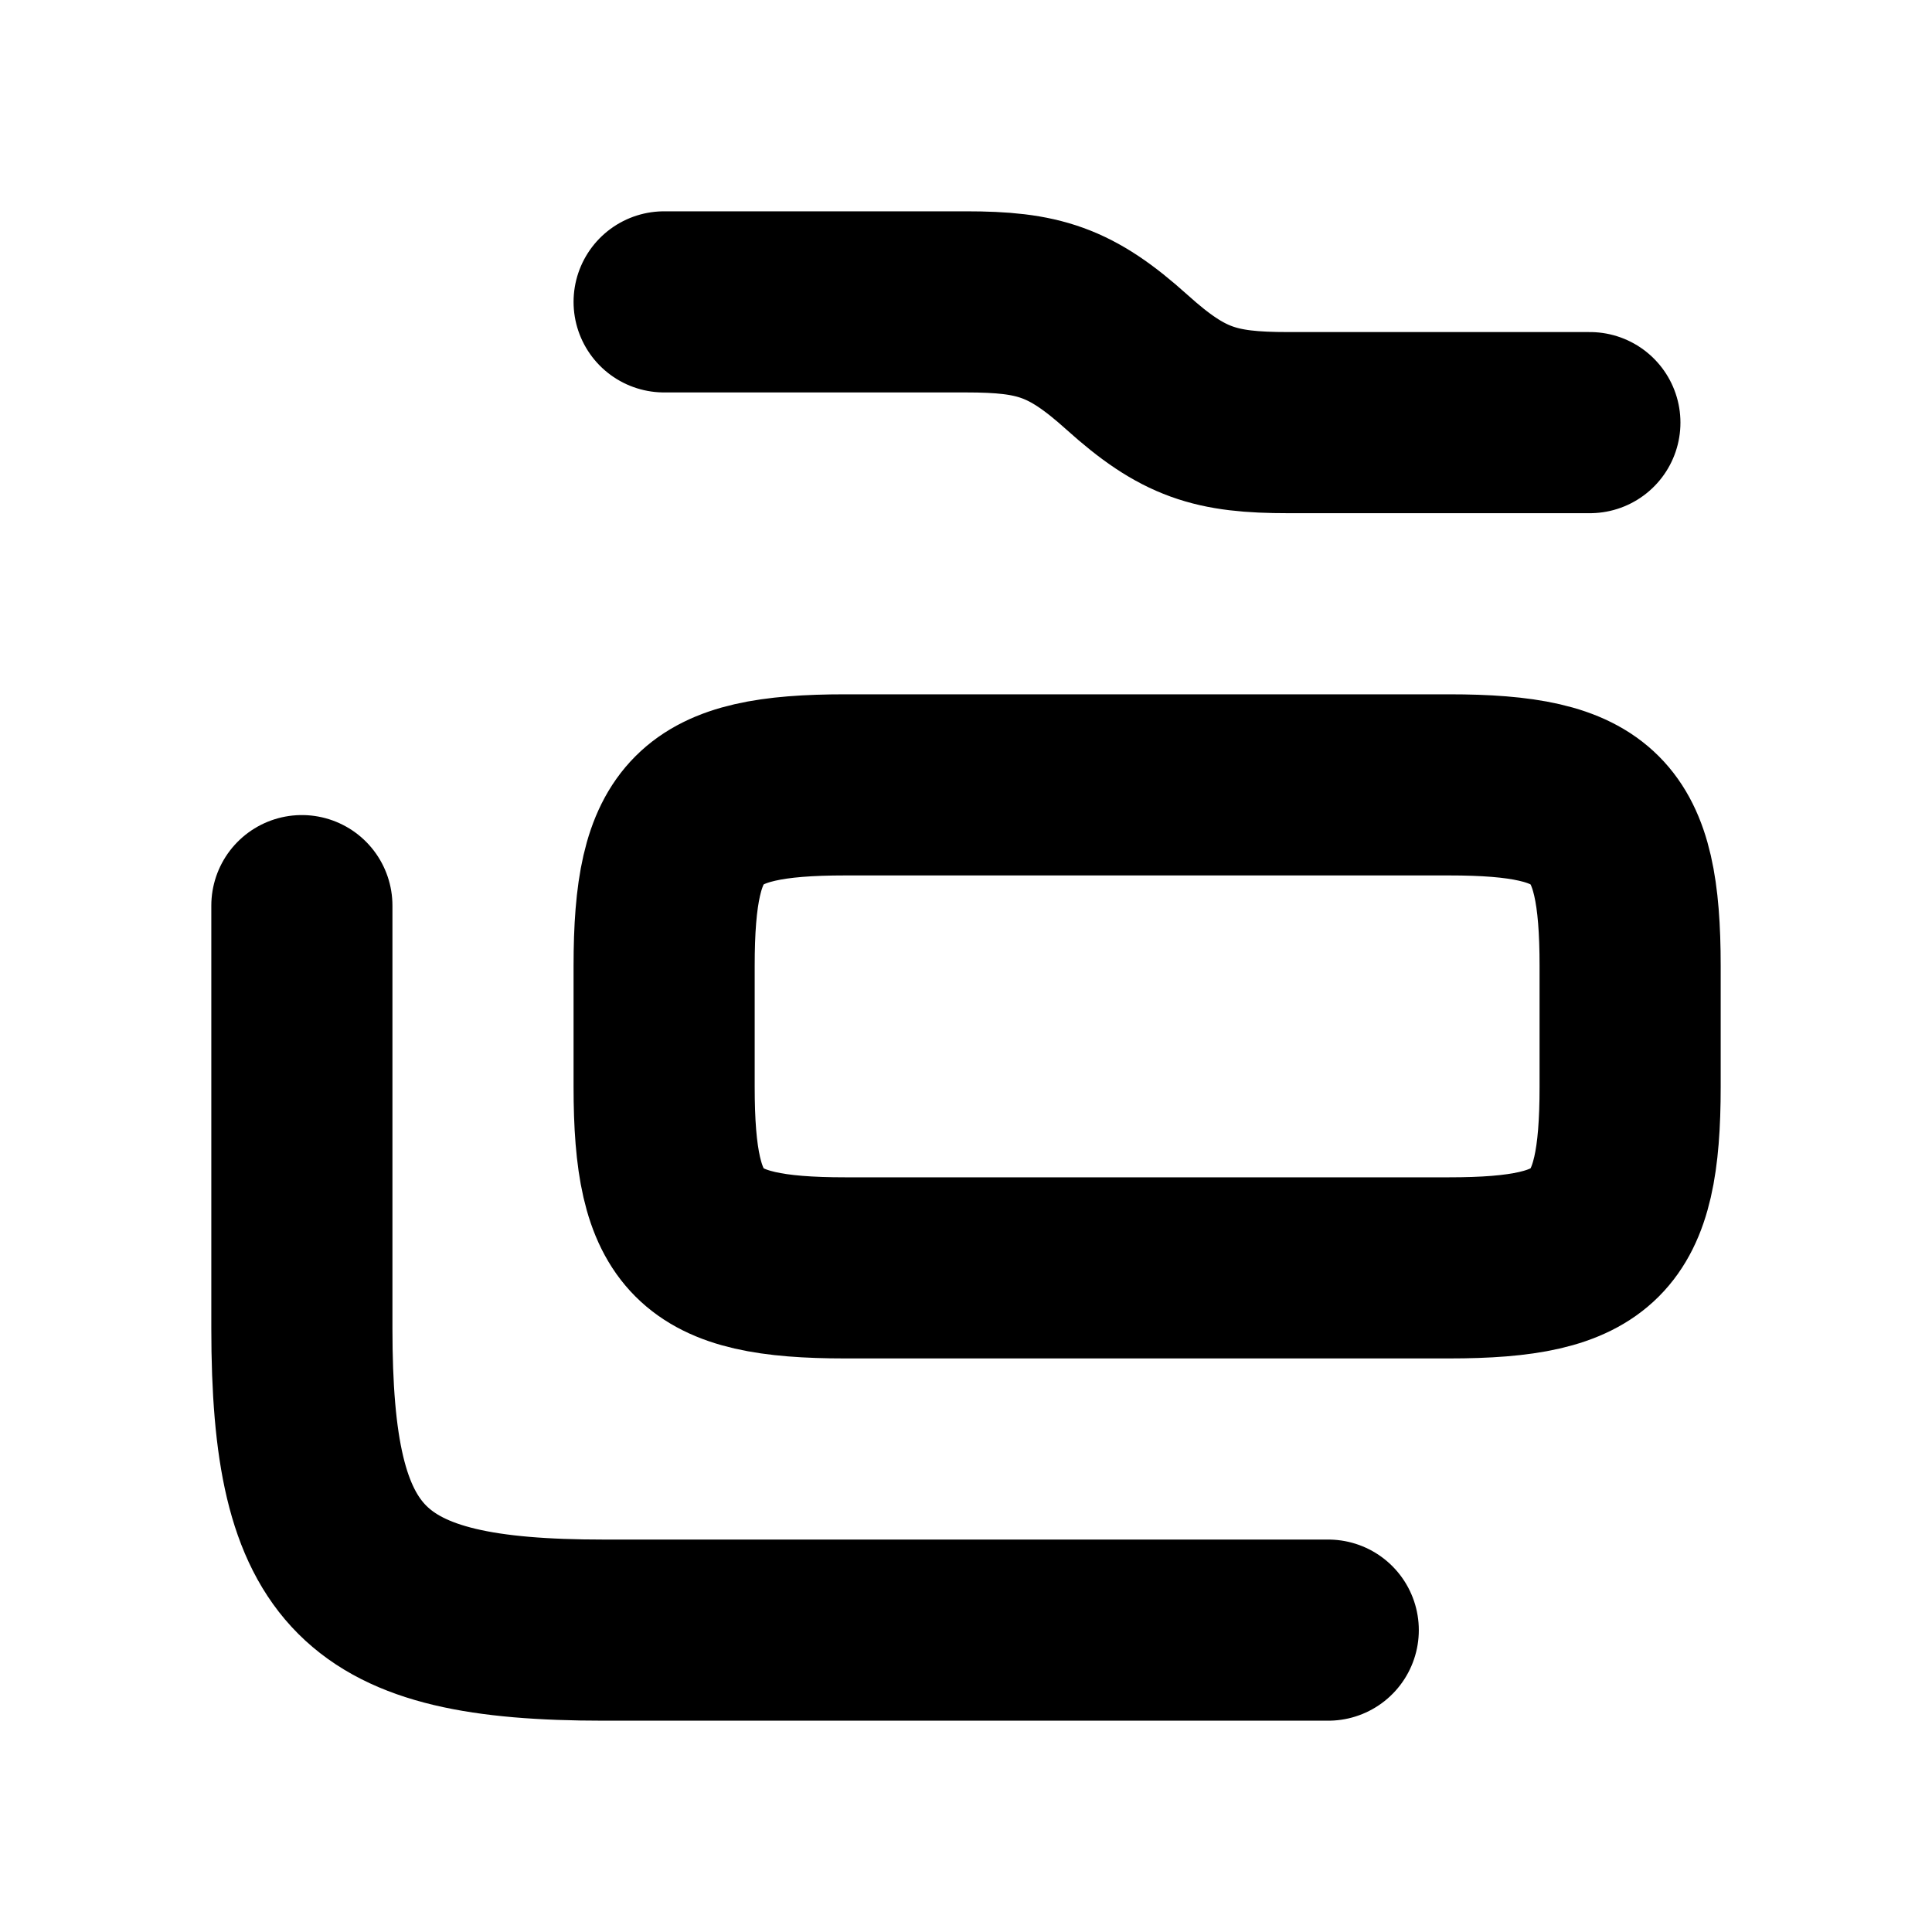
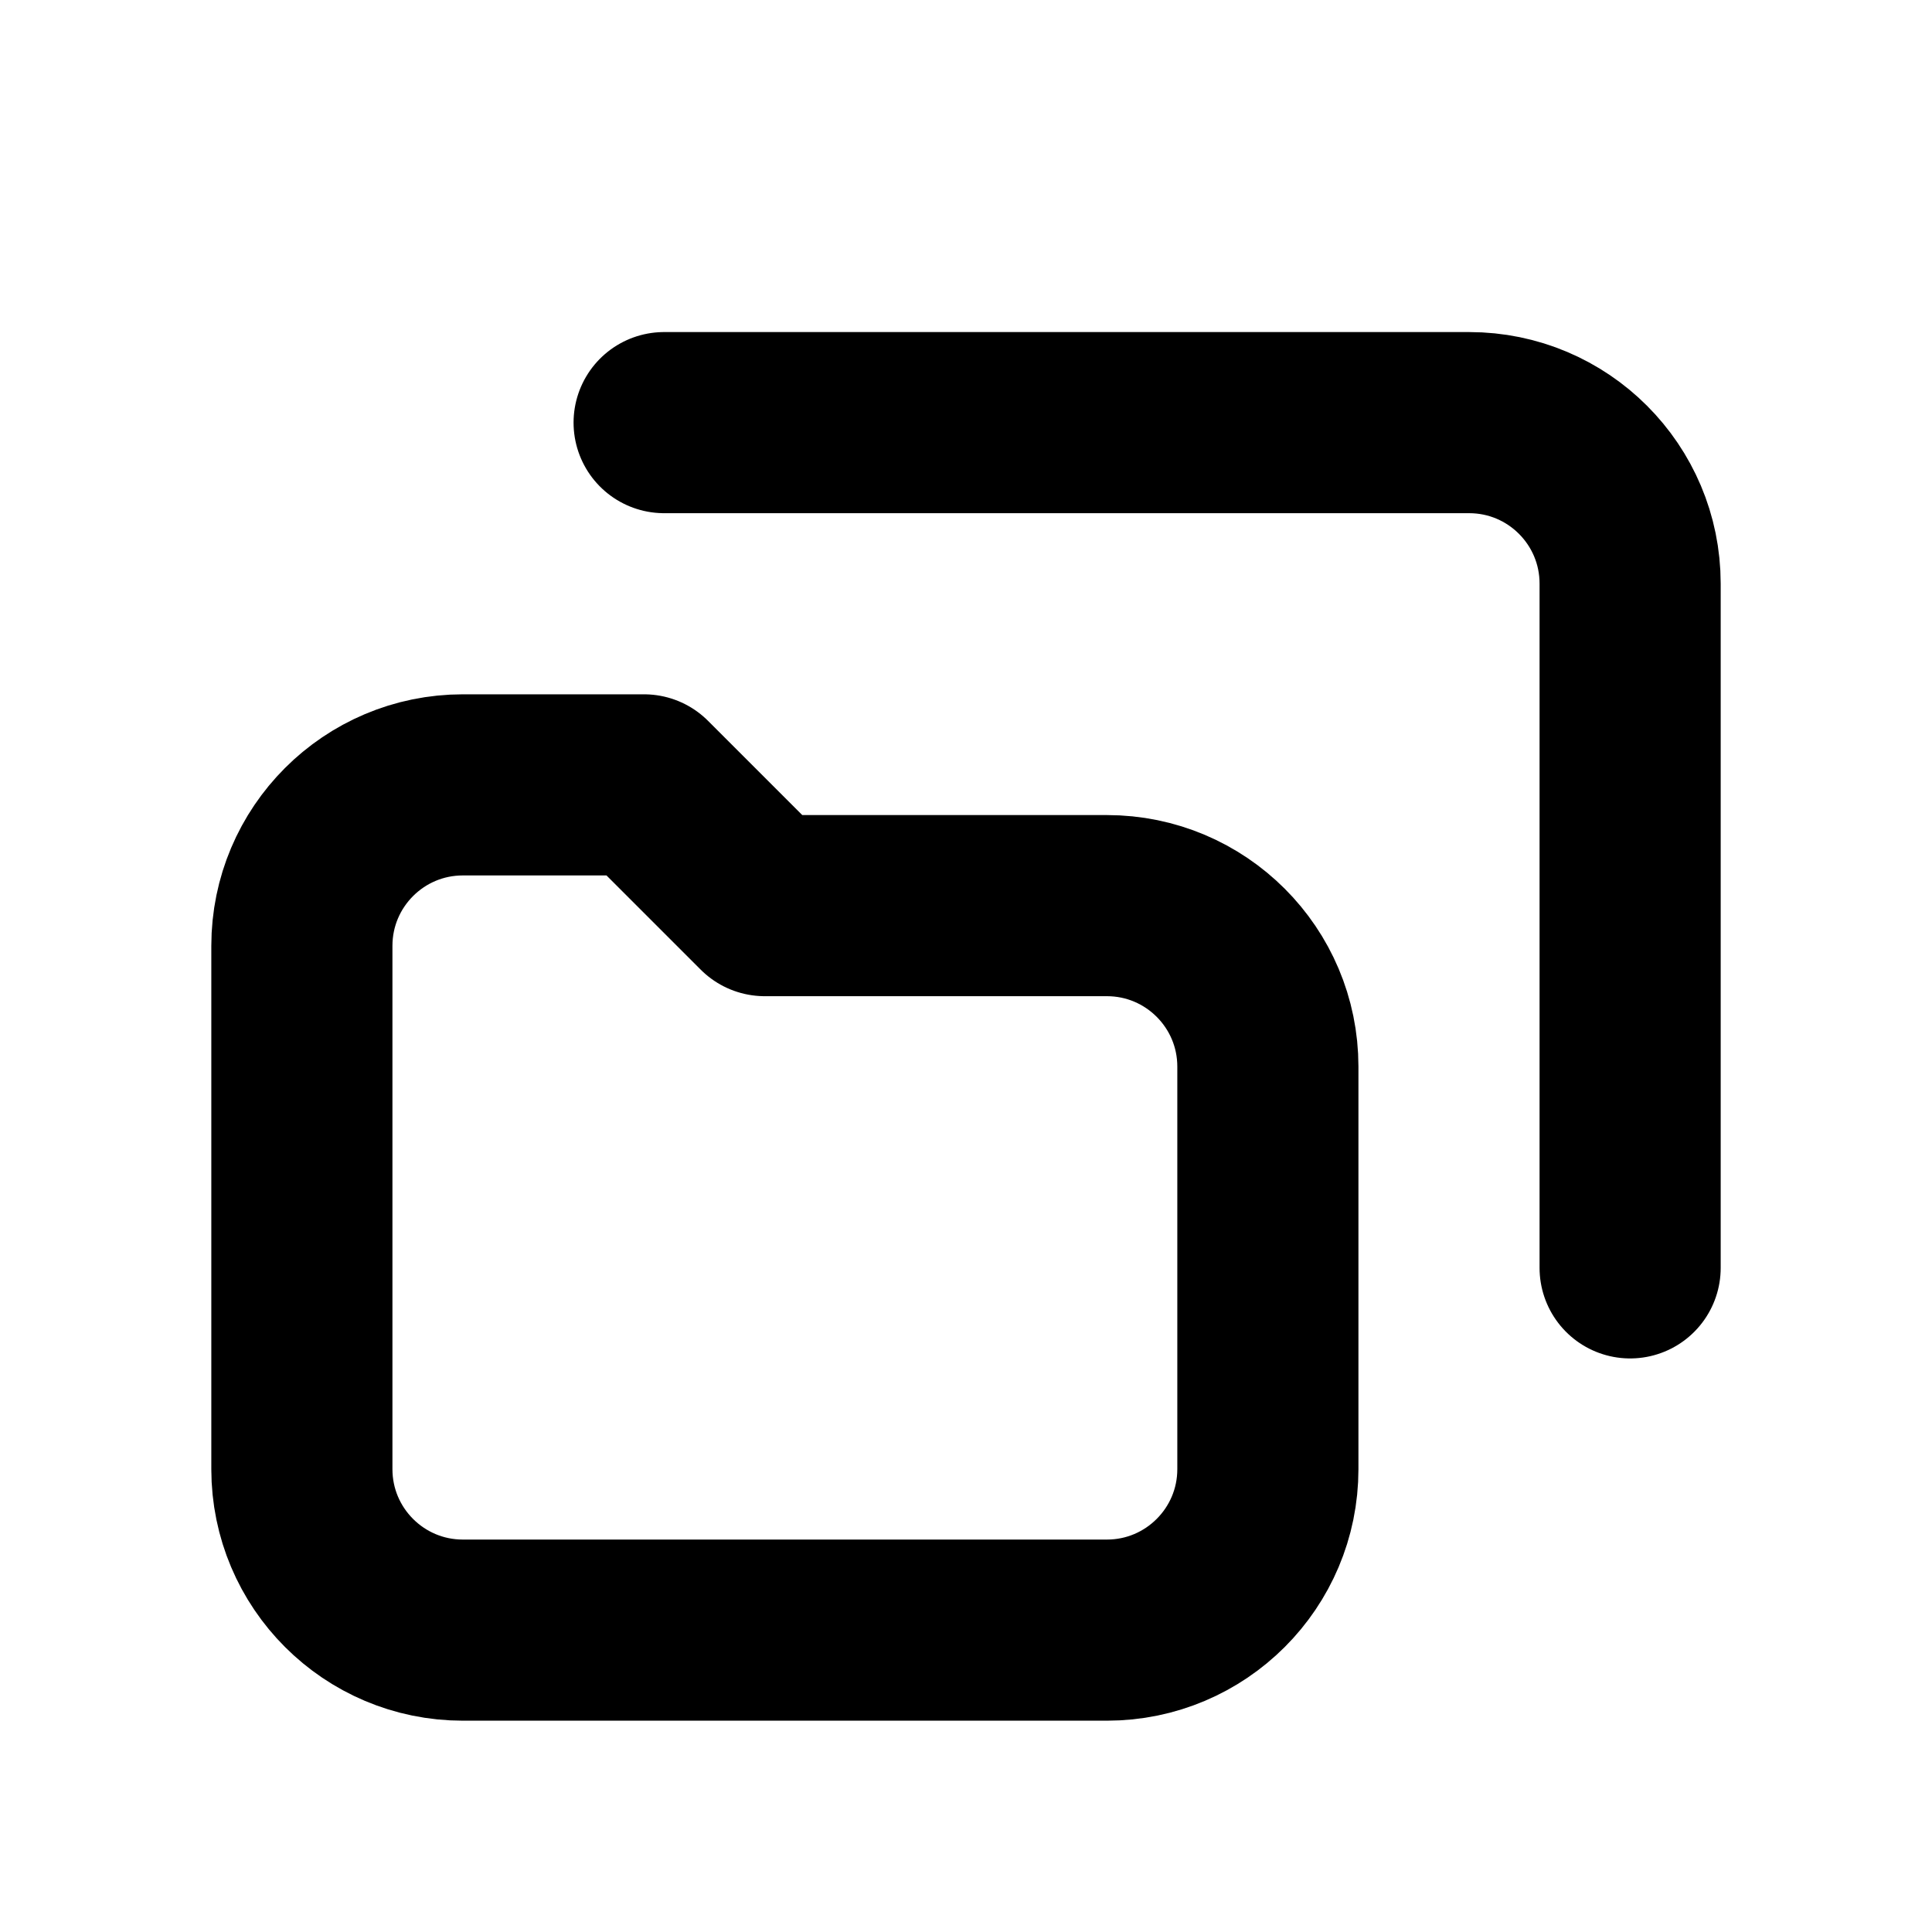
<svg xmlns="http://www.w3.org/2000/svg" width="16" height="16" viewBox="0 0 24 24" fill="none" stroke="currentColor" stroke-width="2.25" stroke-linecap="round" stroke-linejoin="round">
-   <path d="M10.5 9.75H18c1.828 0 2.25.422 2.25 2.25v1.5c0 1.828-.422 2.25-2.25 2.25h-7.5c-1.828 0-2.25-.422-2.25-2.25V12c0-1.828.422-2.25 2.25-2.25" />
-   <path d="M8.25 3.75H12c.9 0 1.3.12 2 .75s1.1.75 2 .75h3.75" />
-   <path d="M3.75 11.25v5.25c0 3 .75 3.75 3.75 3.75h9" />
+   <path d="M3.75 18.25v-6.5a2 2 0 0 1 2-2H8l1.5 1.5h4.25a2 2 0 0 1 2 2v5a2 2 0 0 1-2 2h-8a2 2 0 0 1-2-2" />
+   <path d="M8.25 5.25h10a2 2 0 0 1 2 2v8.5" />
</svg>
